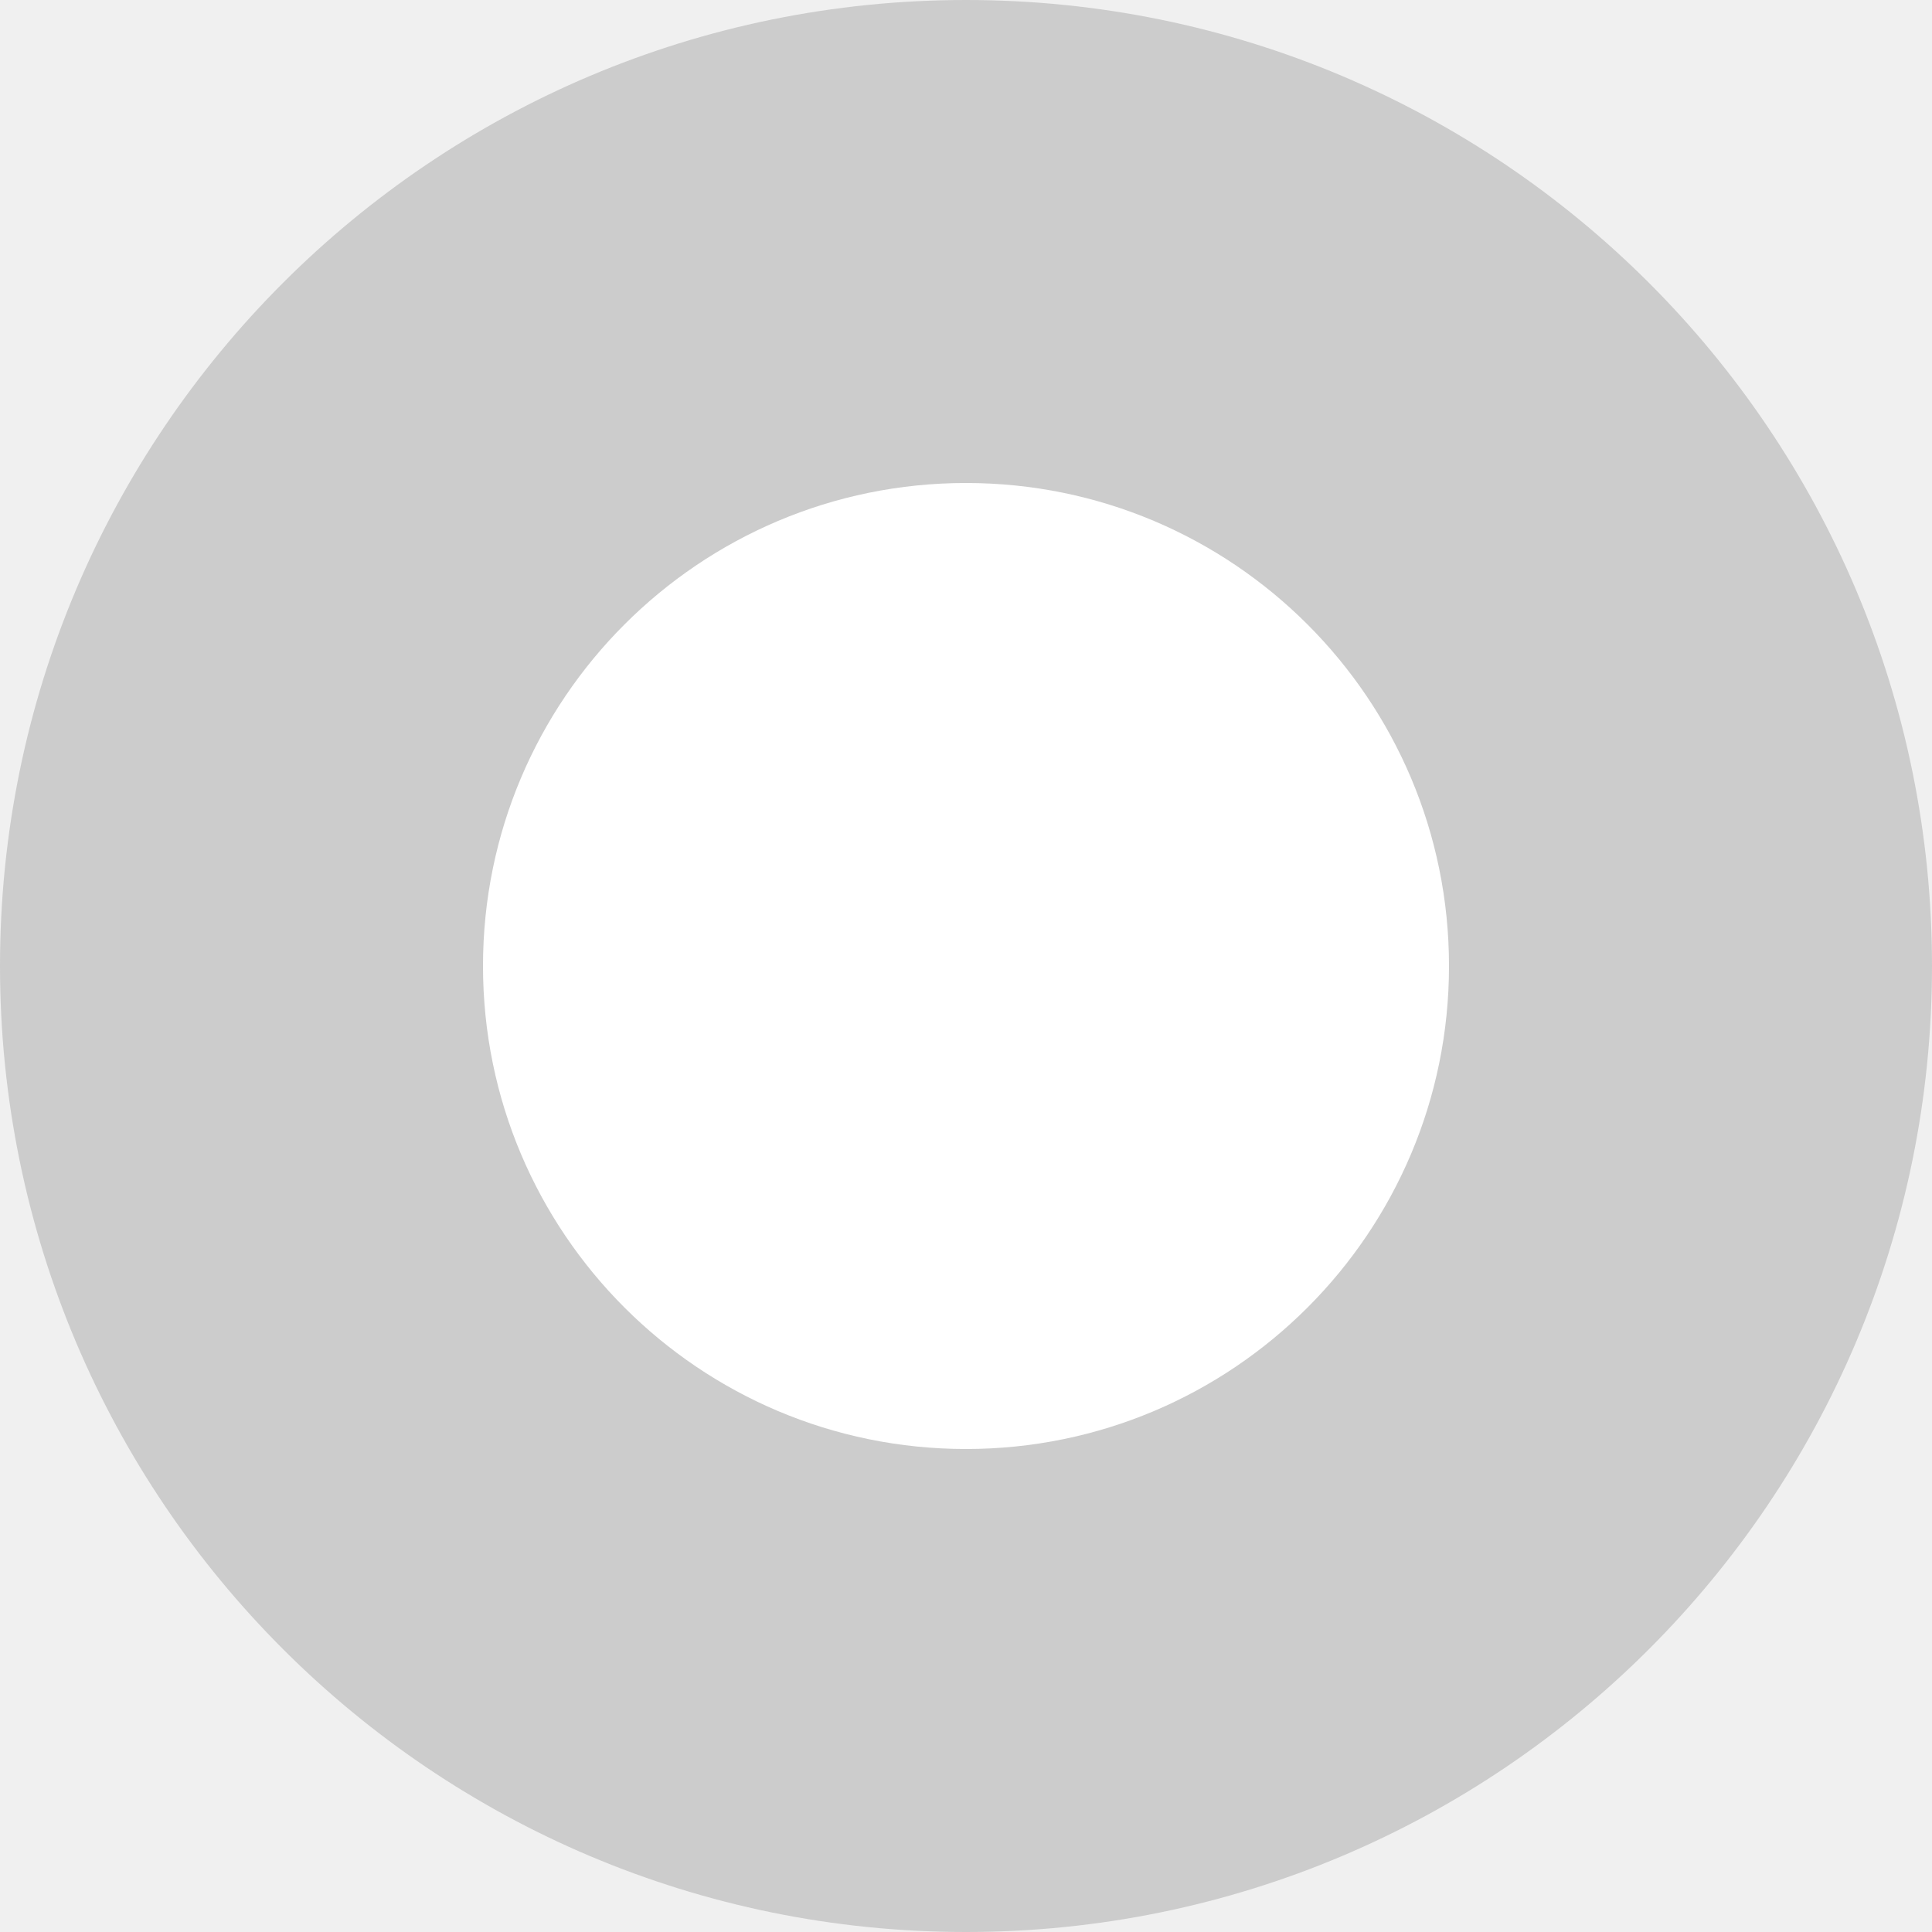
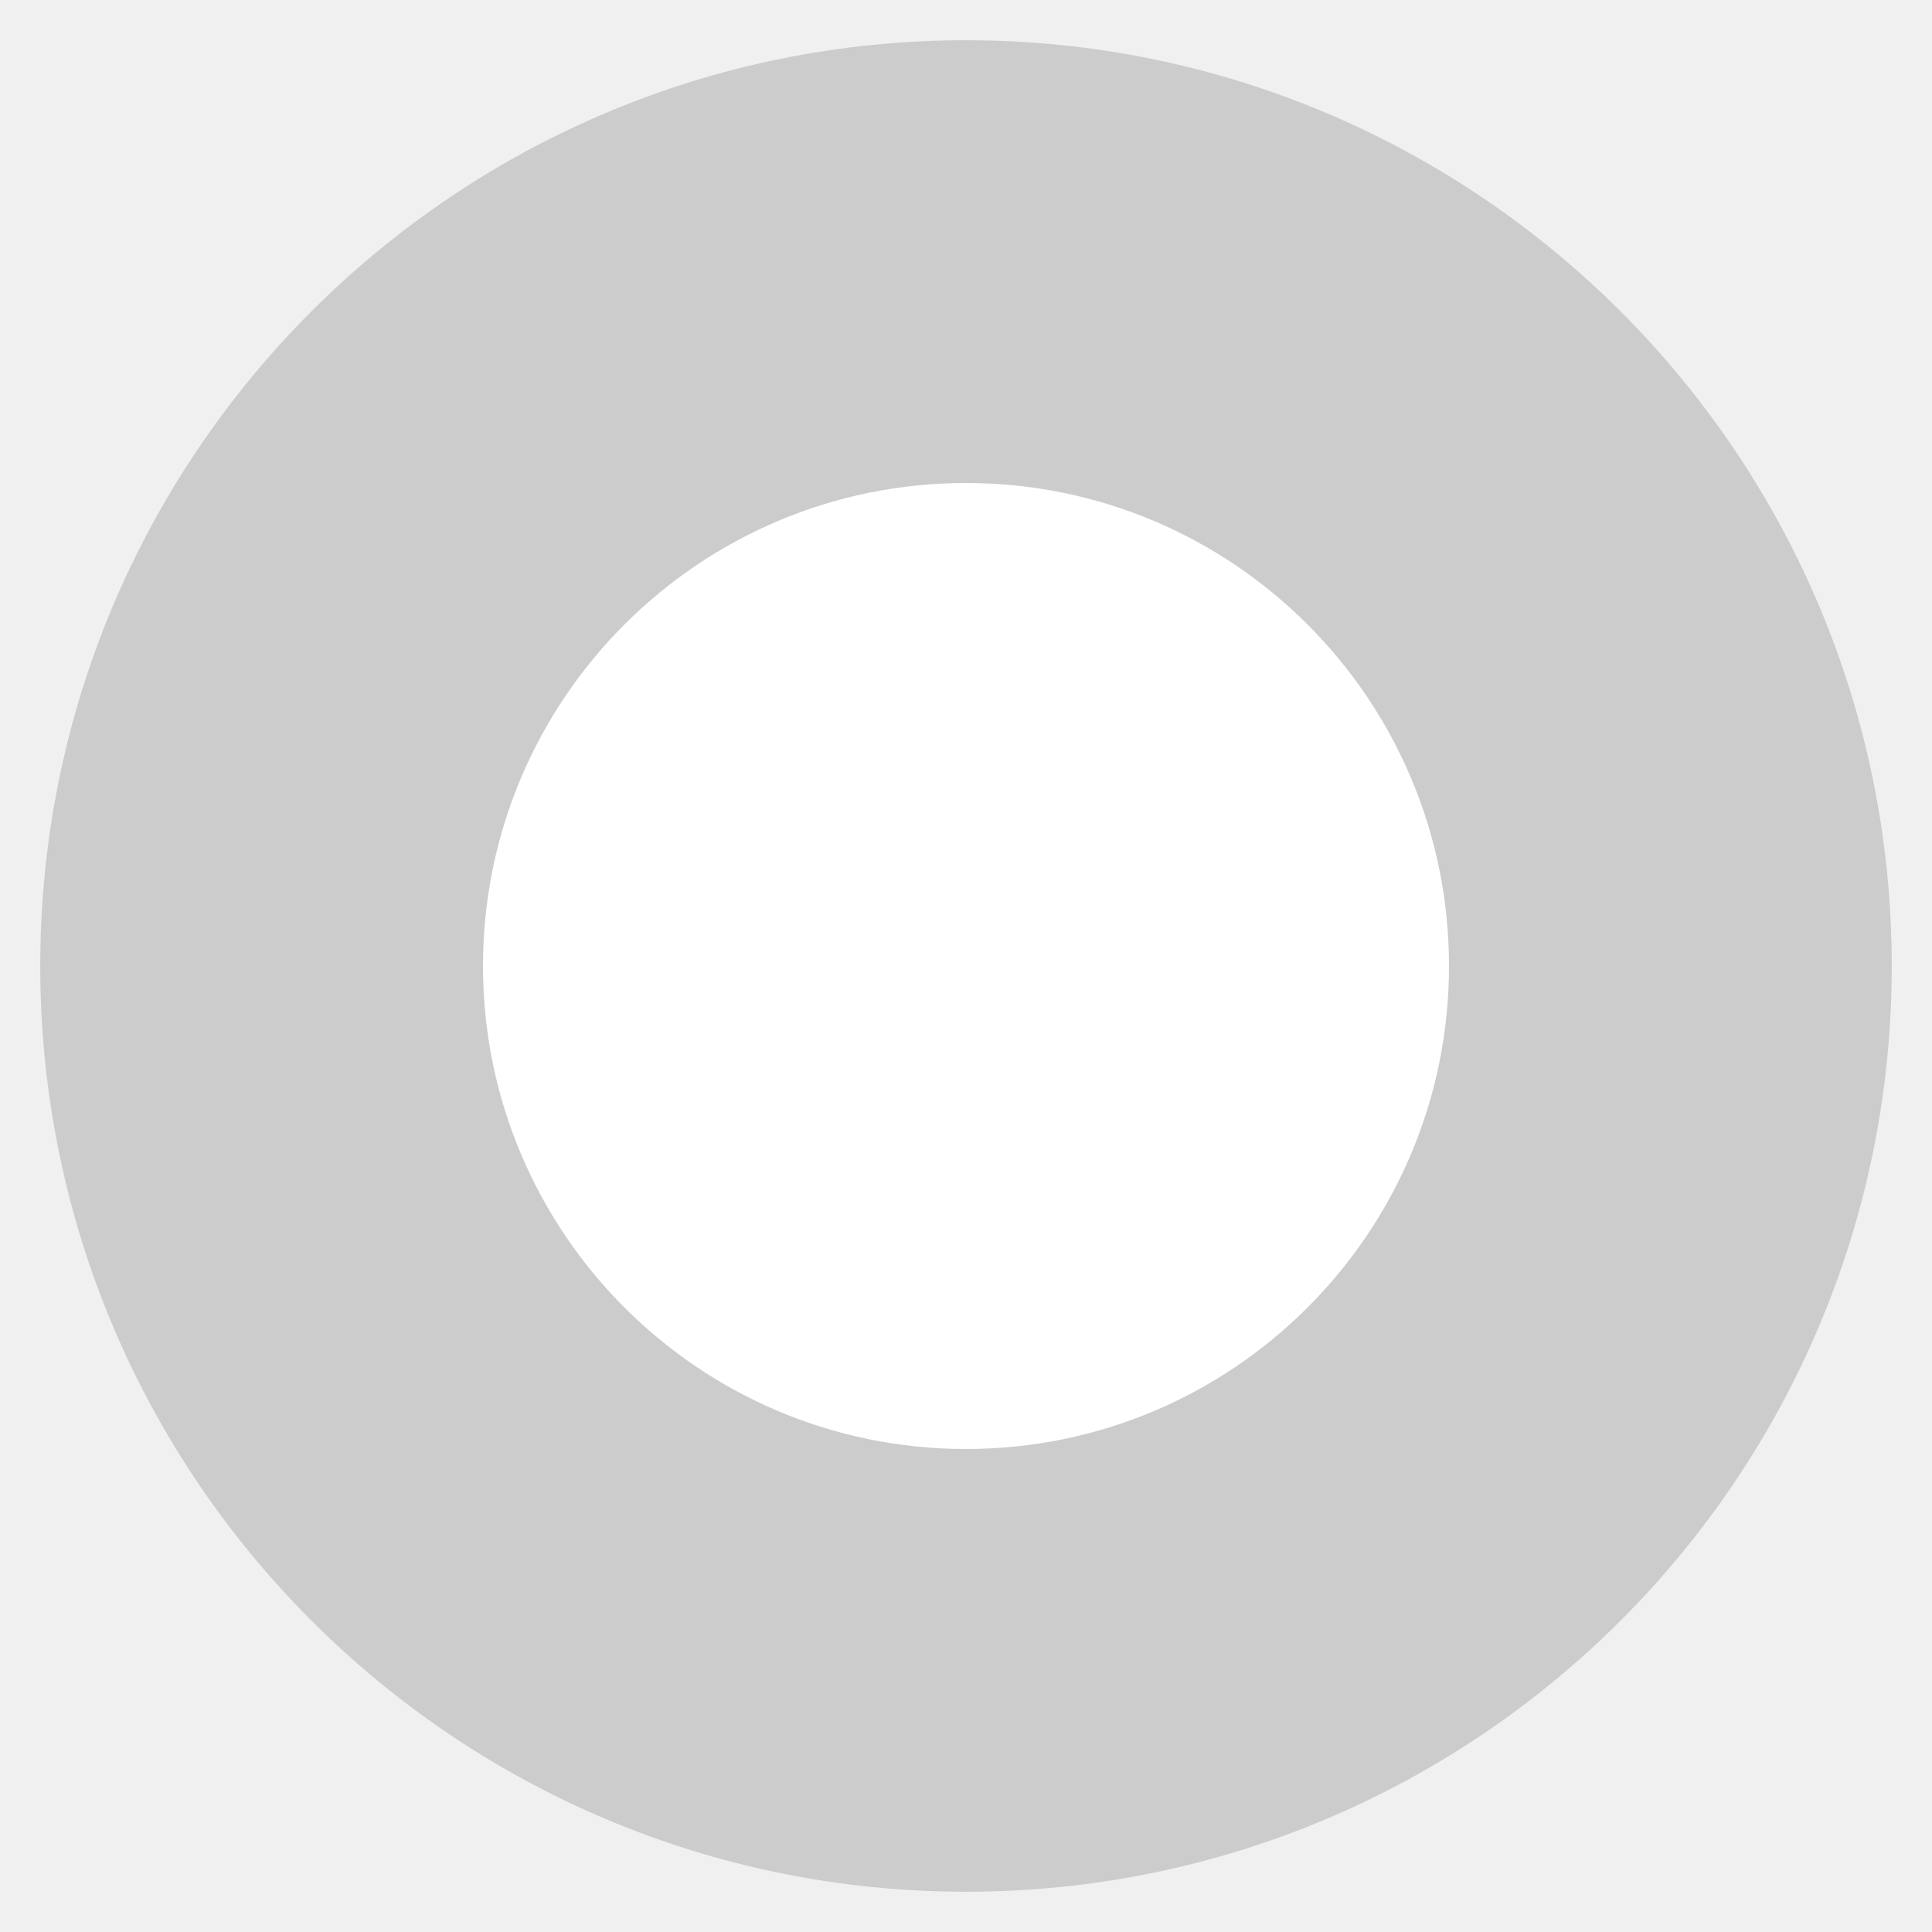
<svg xmlns="http://www.w3.org/2000/svg" width="24" height="24" viewBox="0 0 24 24" fill="none">
  <rect x="0.5" y="0.5" width="23" height="23" rx="11.5" fill="#CCCCCC" />
  <circle cx="12" cy="12" r="6" fill="white" />
-   <rect x="0.5" y="0.5" width="23" height="23" rx="11.5" stroke="#CCCCCC" />
+   <rect x="0.5" y="0.5" width="23" height="23" rx="11.5" />
</svg>
